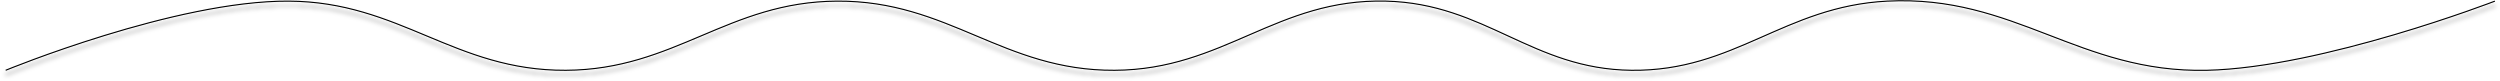
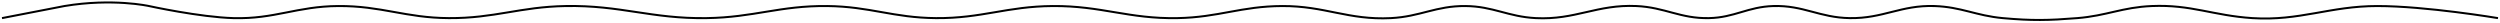
- <svg xmlns="http://www.w3.org/2000/svg" width="2205" height="71" viewBox="0 0 2205 71" fill="none">
-   <g filter="url(#filter0_d_14_2)">
-     <path d="M5 62C5 62 154.195 0.527 254.5 1C352.909 1.464 400.591 62.482 499 62C595.515 61.527 641.985 1.473 738.5 1C836.909 0.518 884.591 62.482 983 62C1079.52 61.527 1126.01 -1.436 1222.5 1C1310.31 3.217 1351.16 61.082 1439 62C1530.22 62.953 1573.39 5.665 1664.5 1C1777.03 -4.762 1833.85 64.553 1946.5 62C2048.49 59.688 2200.5 1 2200.5 1" stroke="black" />
-   </g>
-   <defs>
-     <filter id="filter0_d_14_2" x="0.811" y="0.16" width="2203.87" height="70.409" filterUnits="userSpaceOnUse" color-interpolation-filters="sRGB">
-       <feFlood flood-opacity="0" result="BackgroundImageFix" />
-       <feColorMatrix in="SourceAlpha" type="matrix" values="0 0 0 0 0 0 0 0 0 0 0 0 0 0 0 0 0 0 127 0" result="hardAlpha" />
-       <feOffset dy="4" />
-       <feGaussianBlur stdDeviation="2" />
-       <feComposite in2="hardAlpha" operator="out" />
-       <feColorMatrix type="matrix" values="0 0 0 0 0 0 0 0 0 0 0 0 0 0 0 0 0 0 0.25 0" />
-       <feBlend mode="normal" in2="BackgroundImageFix" result="effect1_dropShadow_14_2" />
-       <feBlend mode="normal" in="SourceGraphic" in2="effect1_dropShadow_14_2" result="shape" />
-     </filter>
-   </defs>
+ <svg xmlns="http://www.w3.org/2000/svg" width="1242" height="11" viewBox="0 0 1242 11" fill="none">
+   <path d="M1 9L32 3C56 -1 74 3 74 3C74 3 99.438 8.553 116 9C136.435 9.552 147.558 3.127 168 3C189.606 2.866 201.394 8.88 223 9C245.771 9.127 258.232 3.4 281 3C308.433 2.518 323.566 9.389 351 9C374.546 8.667 387.453 2.741 411 3C432.217 3.233 443.783 8.839 465 9C487.771 9.173 500.229 3.151 523 3C547.325 2.839 560.678 9.448 585 9C605.439 8.624 616.558 3.086 637 3C658.218 2.911 669.809 10.063 691 9C705.62 8.267 713.362 2.868 728 3C741.867 3.125 749.15 8.302 763 9C782.641 9.99 793.354 2.101 813 3C827.238 3.652 834.75 9.288 849 9C861.712 8.743 868.291 3.366 881 3C896.018 2.568 903.978 8.779 919 9C935.567 9.244 944.44 2.457 961 3C974.476 3.442 981.572 7.783 995 9C1009.39 10.304 1017.6 10.153 1032 9C1046.59 7.832 1054.37 3.605 1069 3C1088.65 2.188 1099.38 7.724 1119 9C1142.38 10.521 1157.57 3 1181 3C1205.21 3 1241 9 1241 9" stroke="black" />
</svg>
